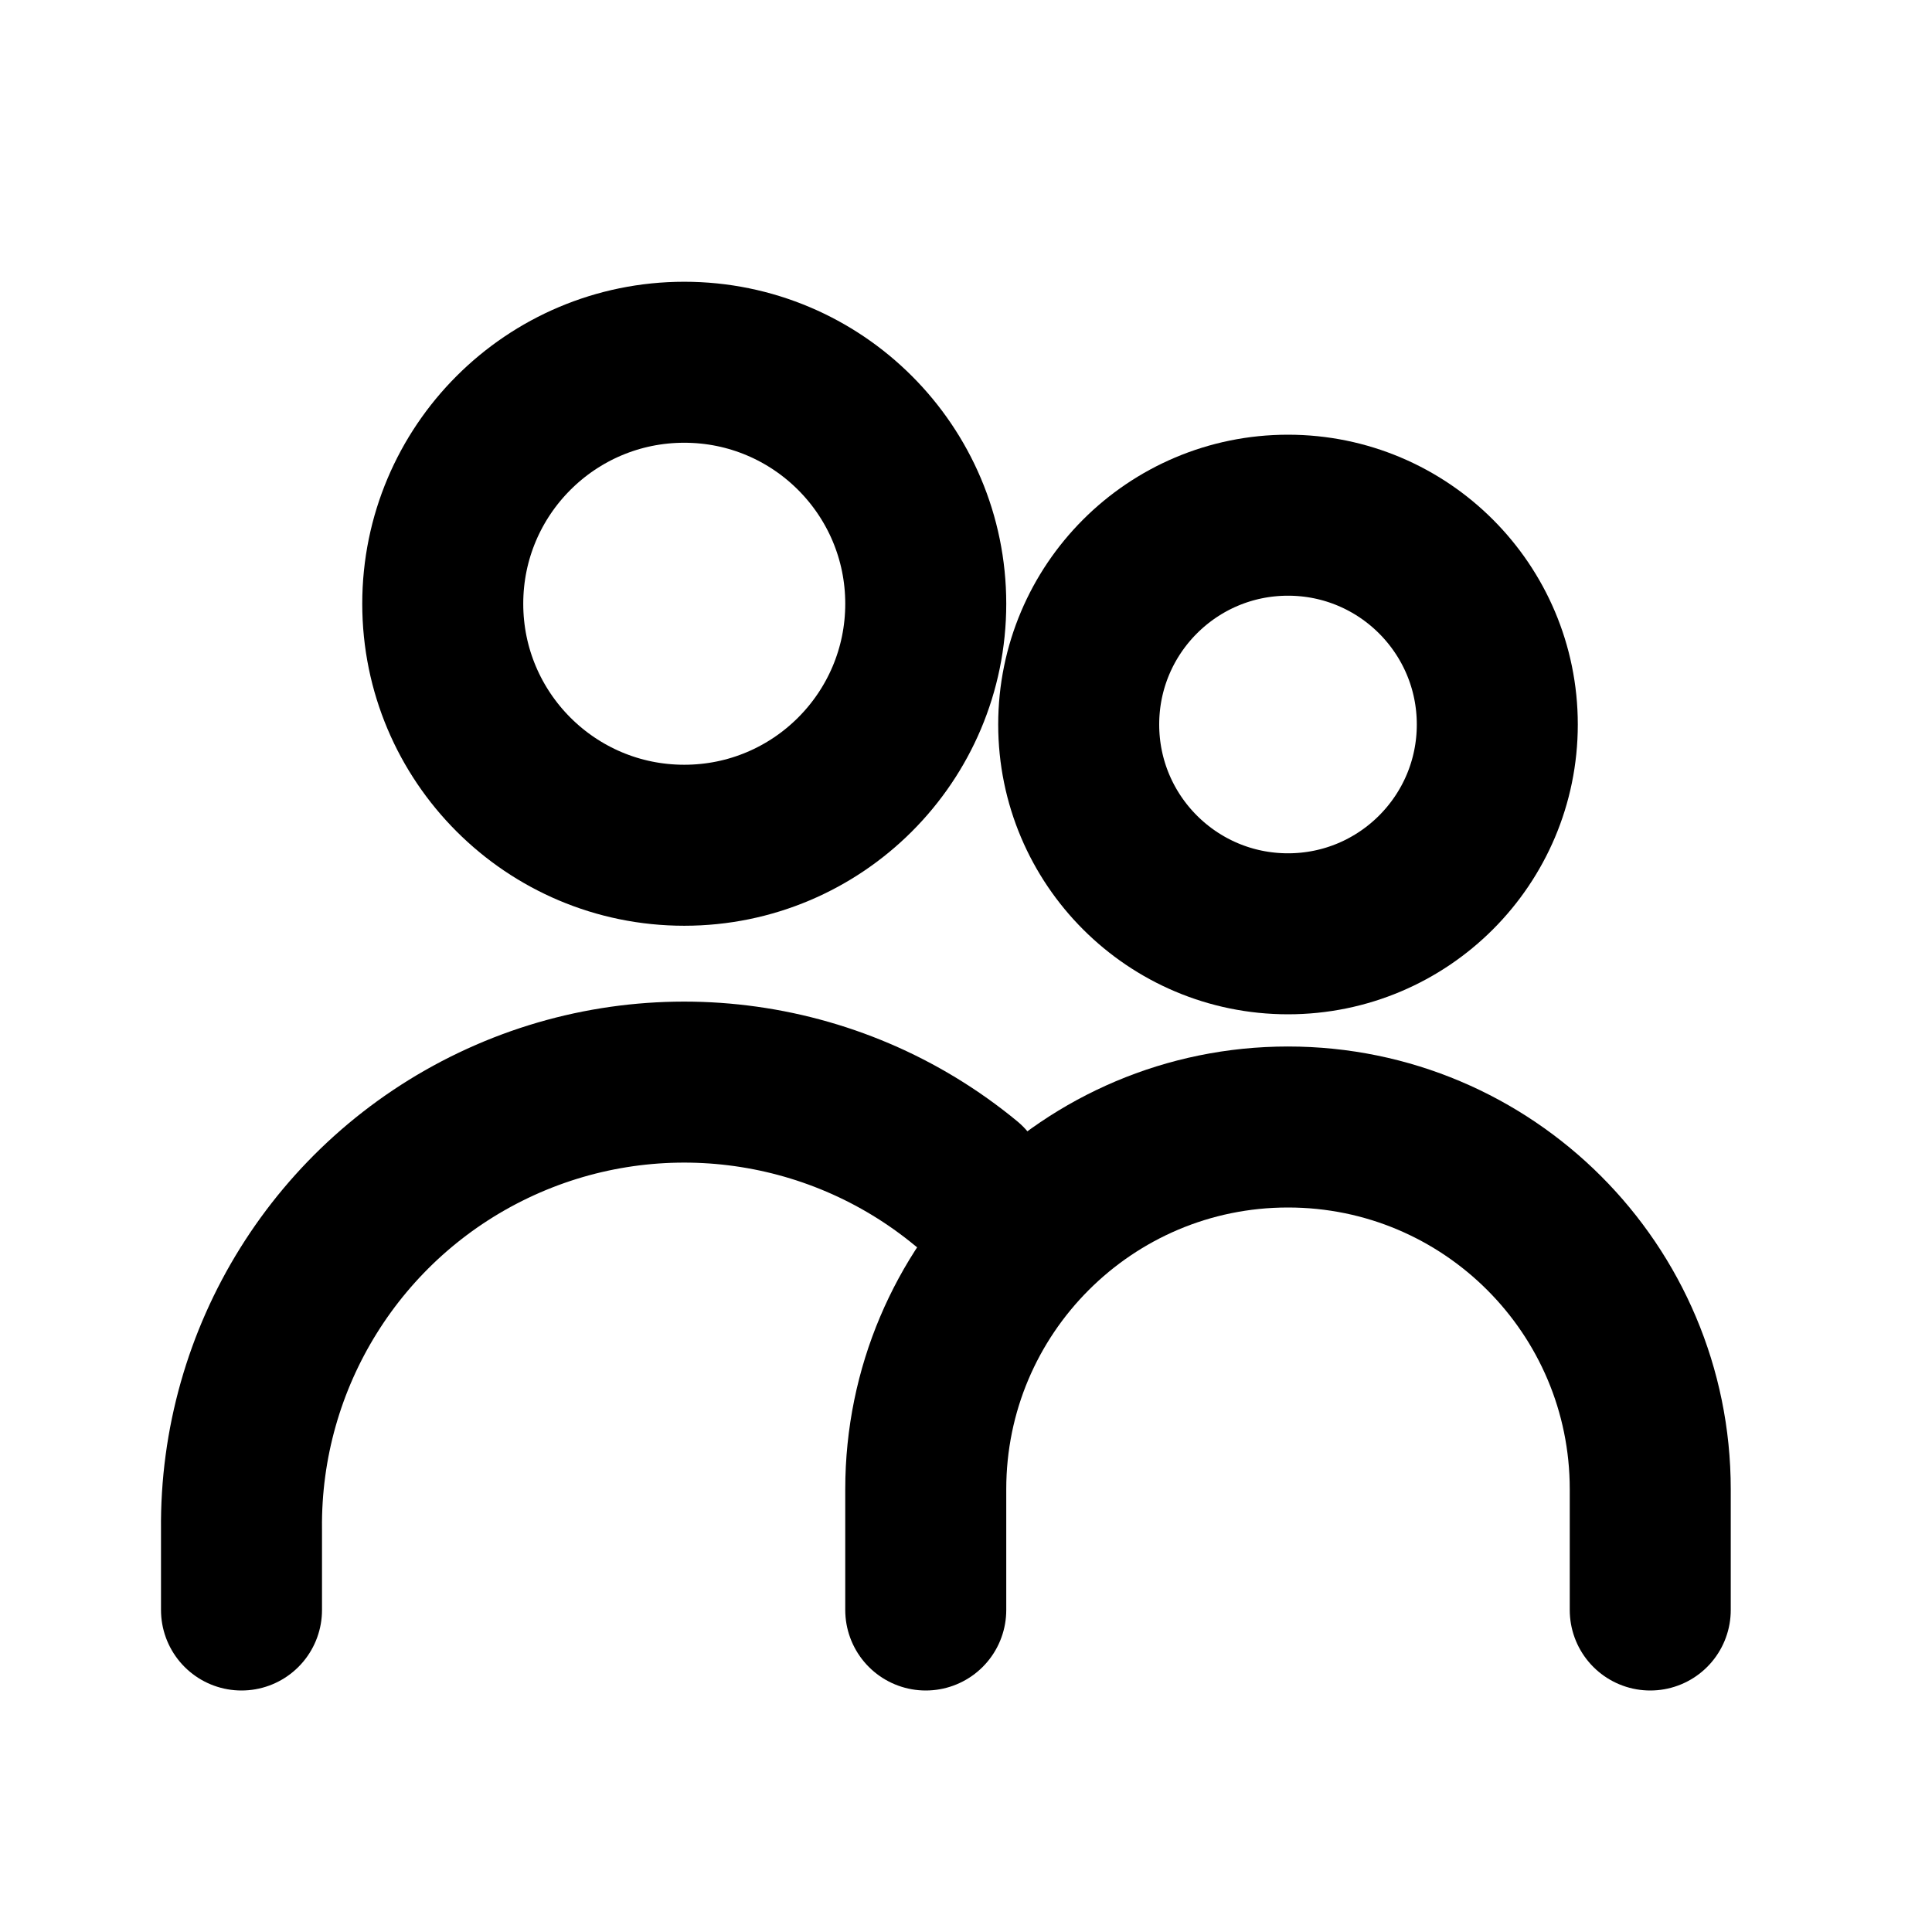
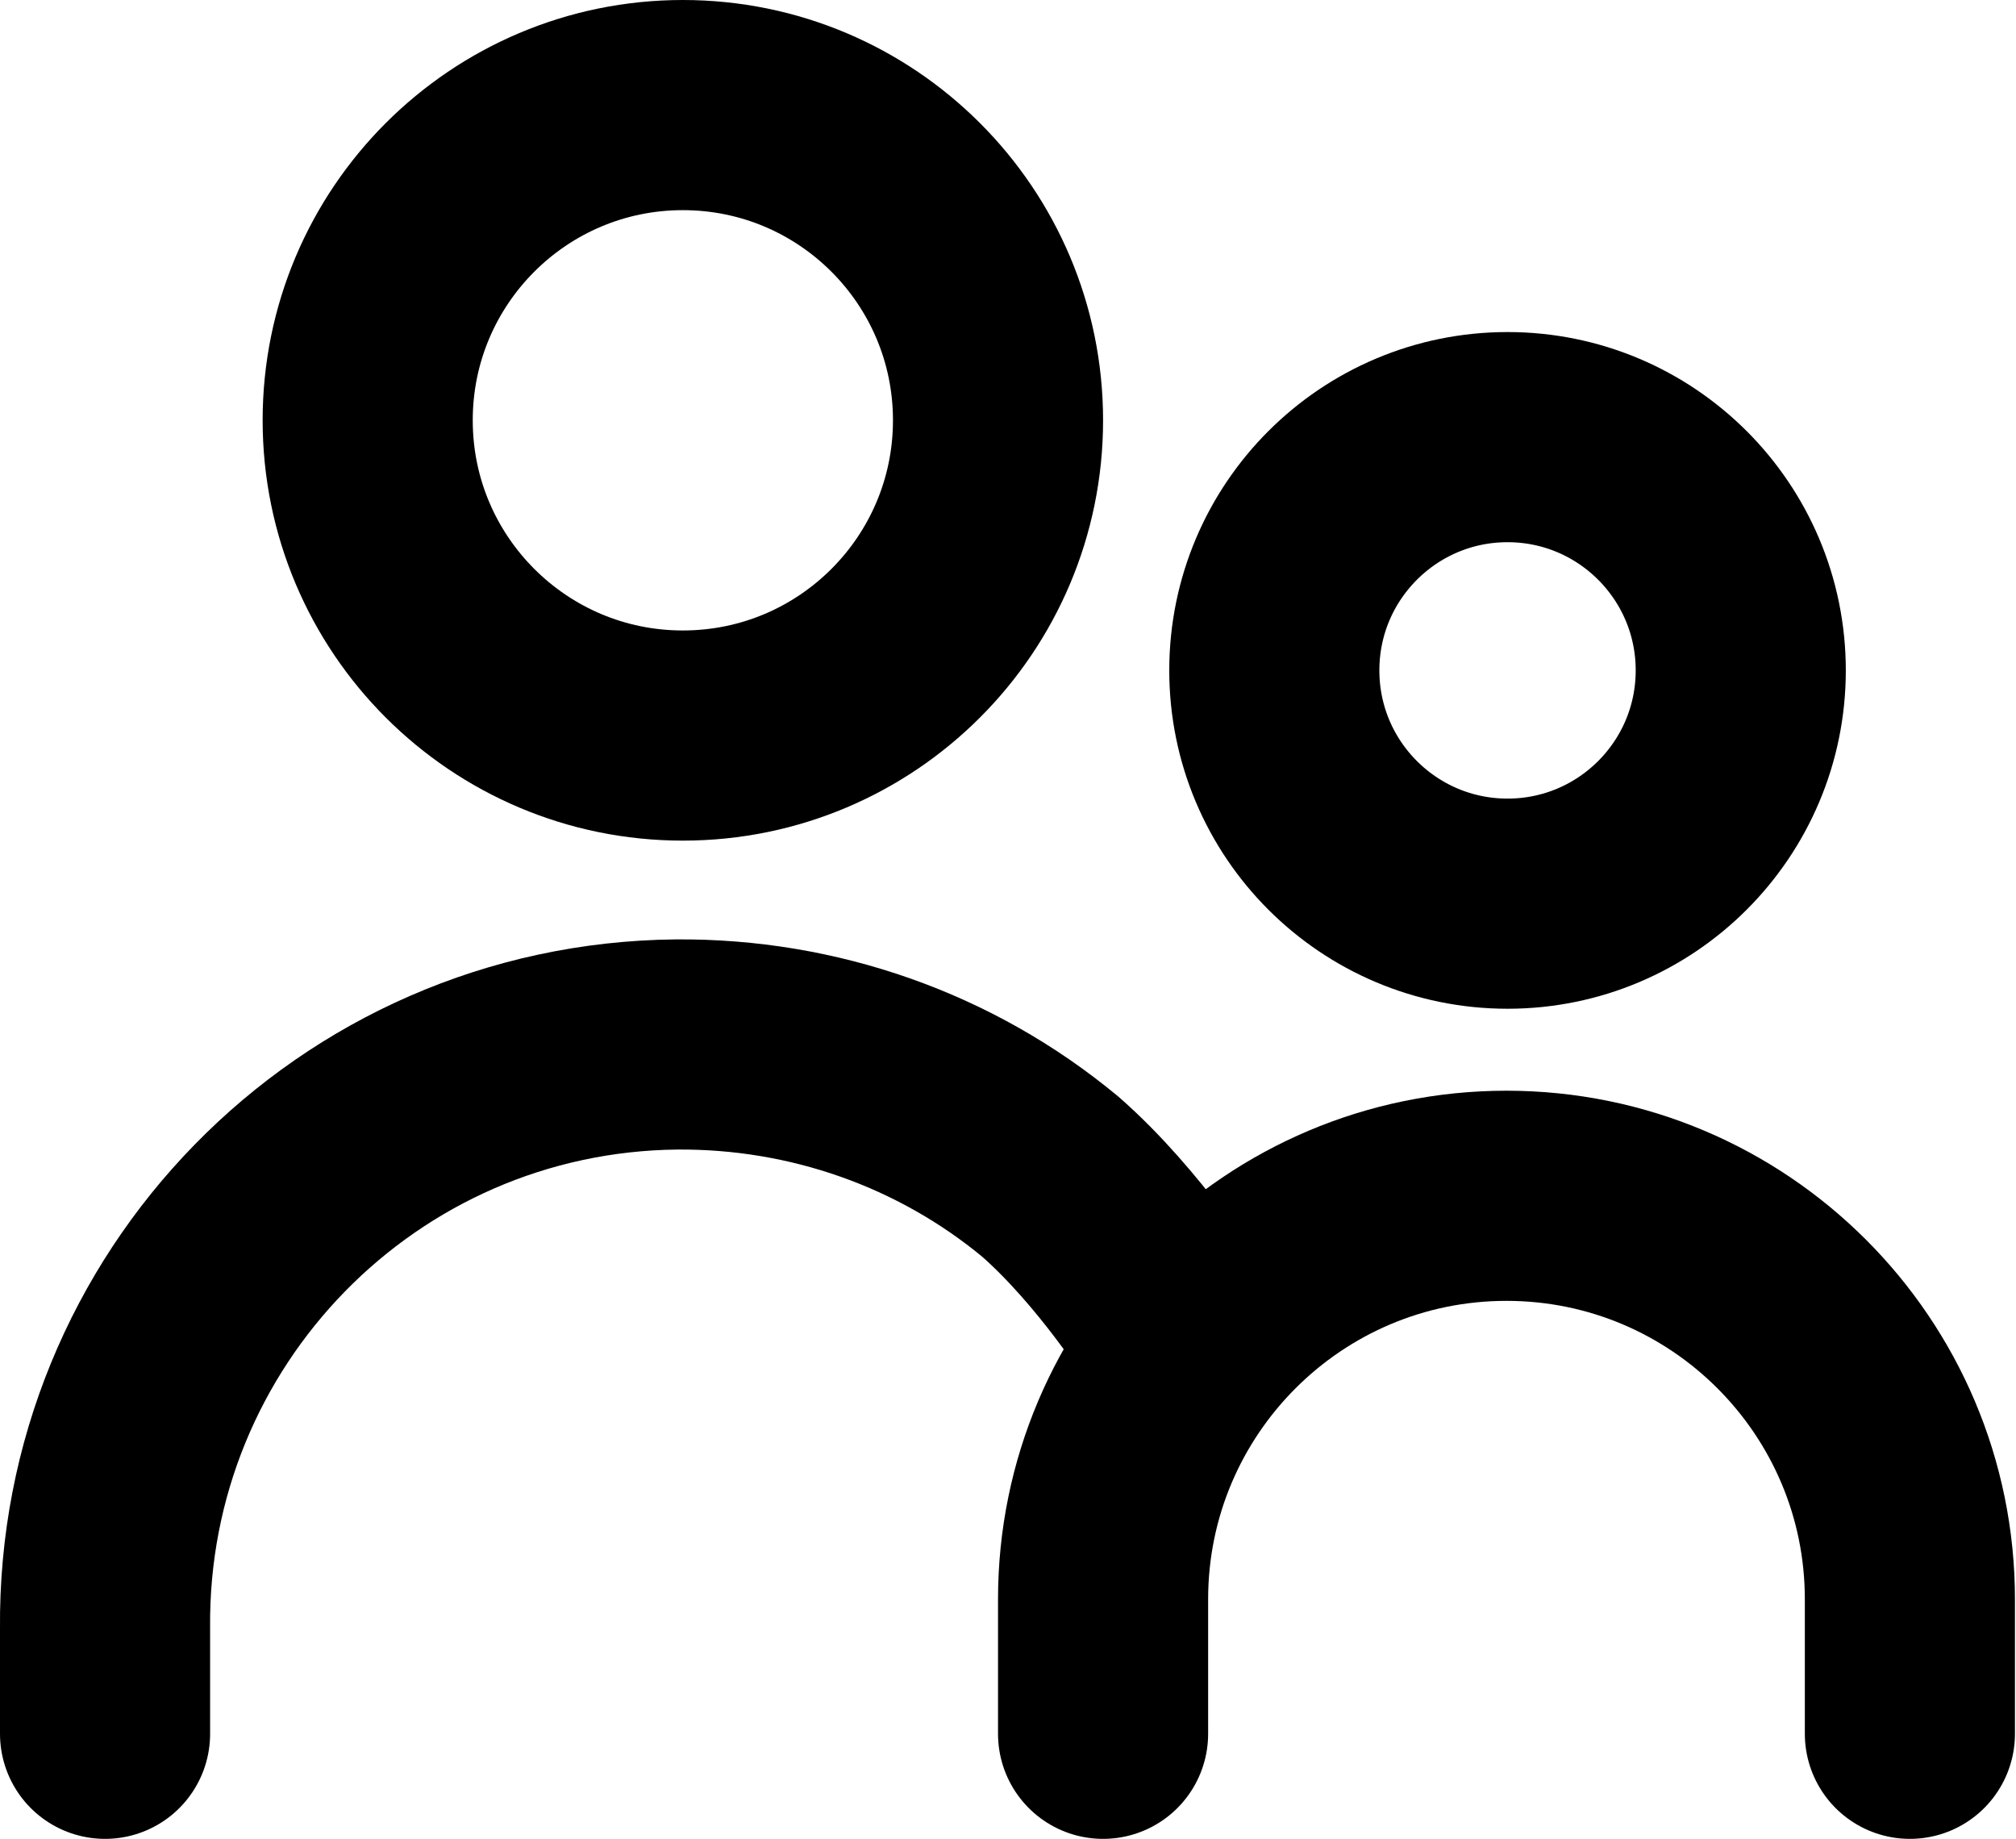
- <svg xmlns="http://www.w3.org/2000/svg" viewBox="0 0 24 24" fill="none" stroke="currentColor" stroke-width="2" stroke-linecap="round" stroke-linejoin="round">
-   <circle cx="8.5" cy="7.5" r="3" />
-   <path d="M3,20v-1a5.5,5.5,0,0,1,9,-4.3" />
-   <circle cx="16" cy="9" r="2.6" />
-   <path d="M11.5,20v-1.5a4.5,4.5,0,0,1,9,0v1.5" />
+ <svg xmlns="http://www.w3.org/2000/svg" id="a" data-name="Layer 1" viewBox="0 0 19.19 17.5">
+   <circle cx="6.5" cy="4" r="3" fill="none" stroke="#000" stroke-linecap="round" stroke-linejoin="round" stroke-width="2" />
+   <path d="M1,16.5v-1c-.03-3.04,2.4-5.53,5.44-5.56,1.3-.01,2.56.43,3.56,1.26.66.58,1.18,1.41,1.18,1.41" fill="none" stroke="#000" stroke-linecap="round" stroke-linejoin="round" stroke-width="2" />
+   <circle cx="14.35" cy="6.38" r="2.22" fill="none" stroke="#000" stroke-linecap="round" stroke-linejoin="round" stroke-width="2" />
+   <path d="M10.5,16.5v-1.28c0-2.12,1.72-3.84,3.84-3.84s3.84,1.72,3.84,3.84v1.28" fill="none" stroke="#000" stroke-linecap="round" stroke-linejoin="round" stroke-width="2" />
</svg>
